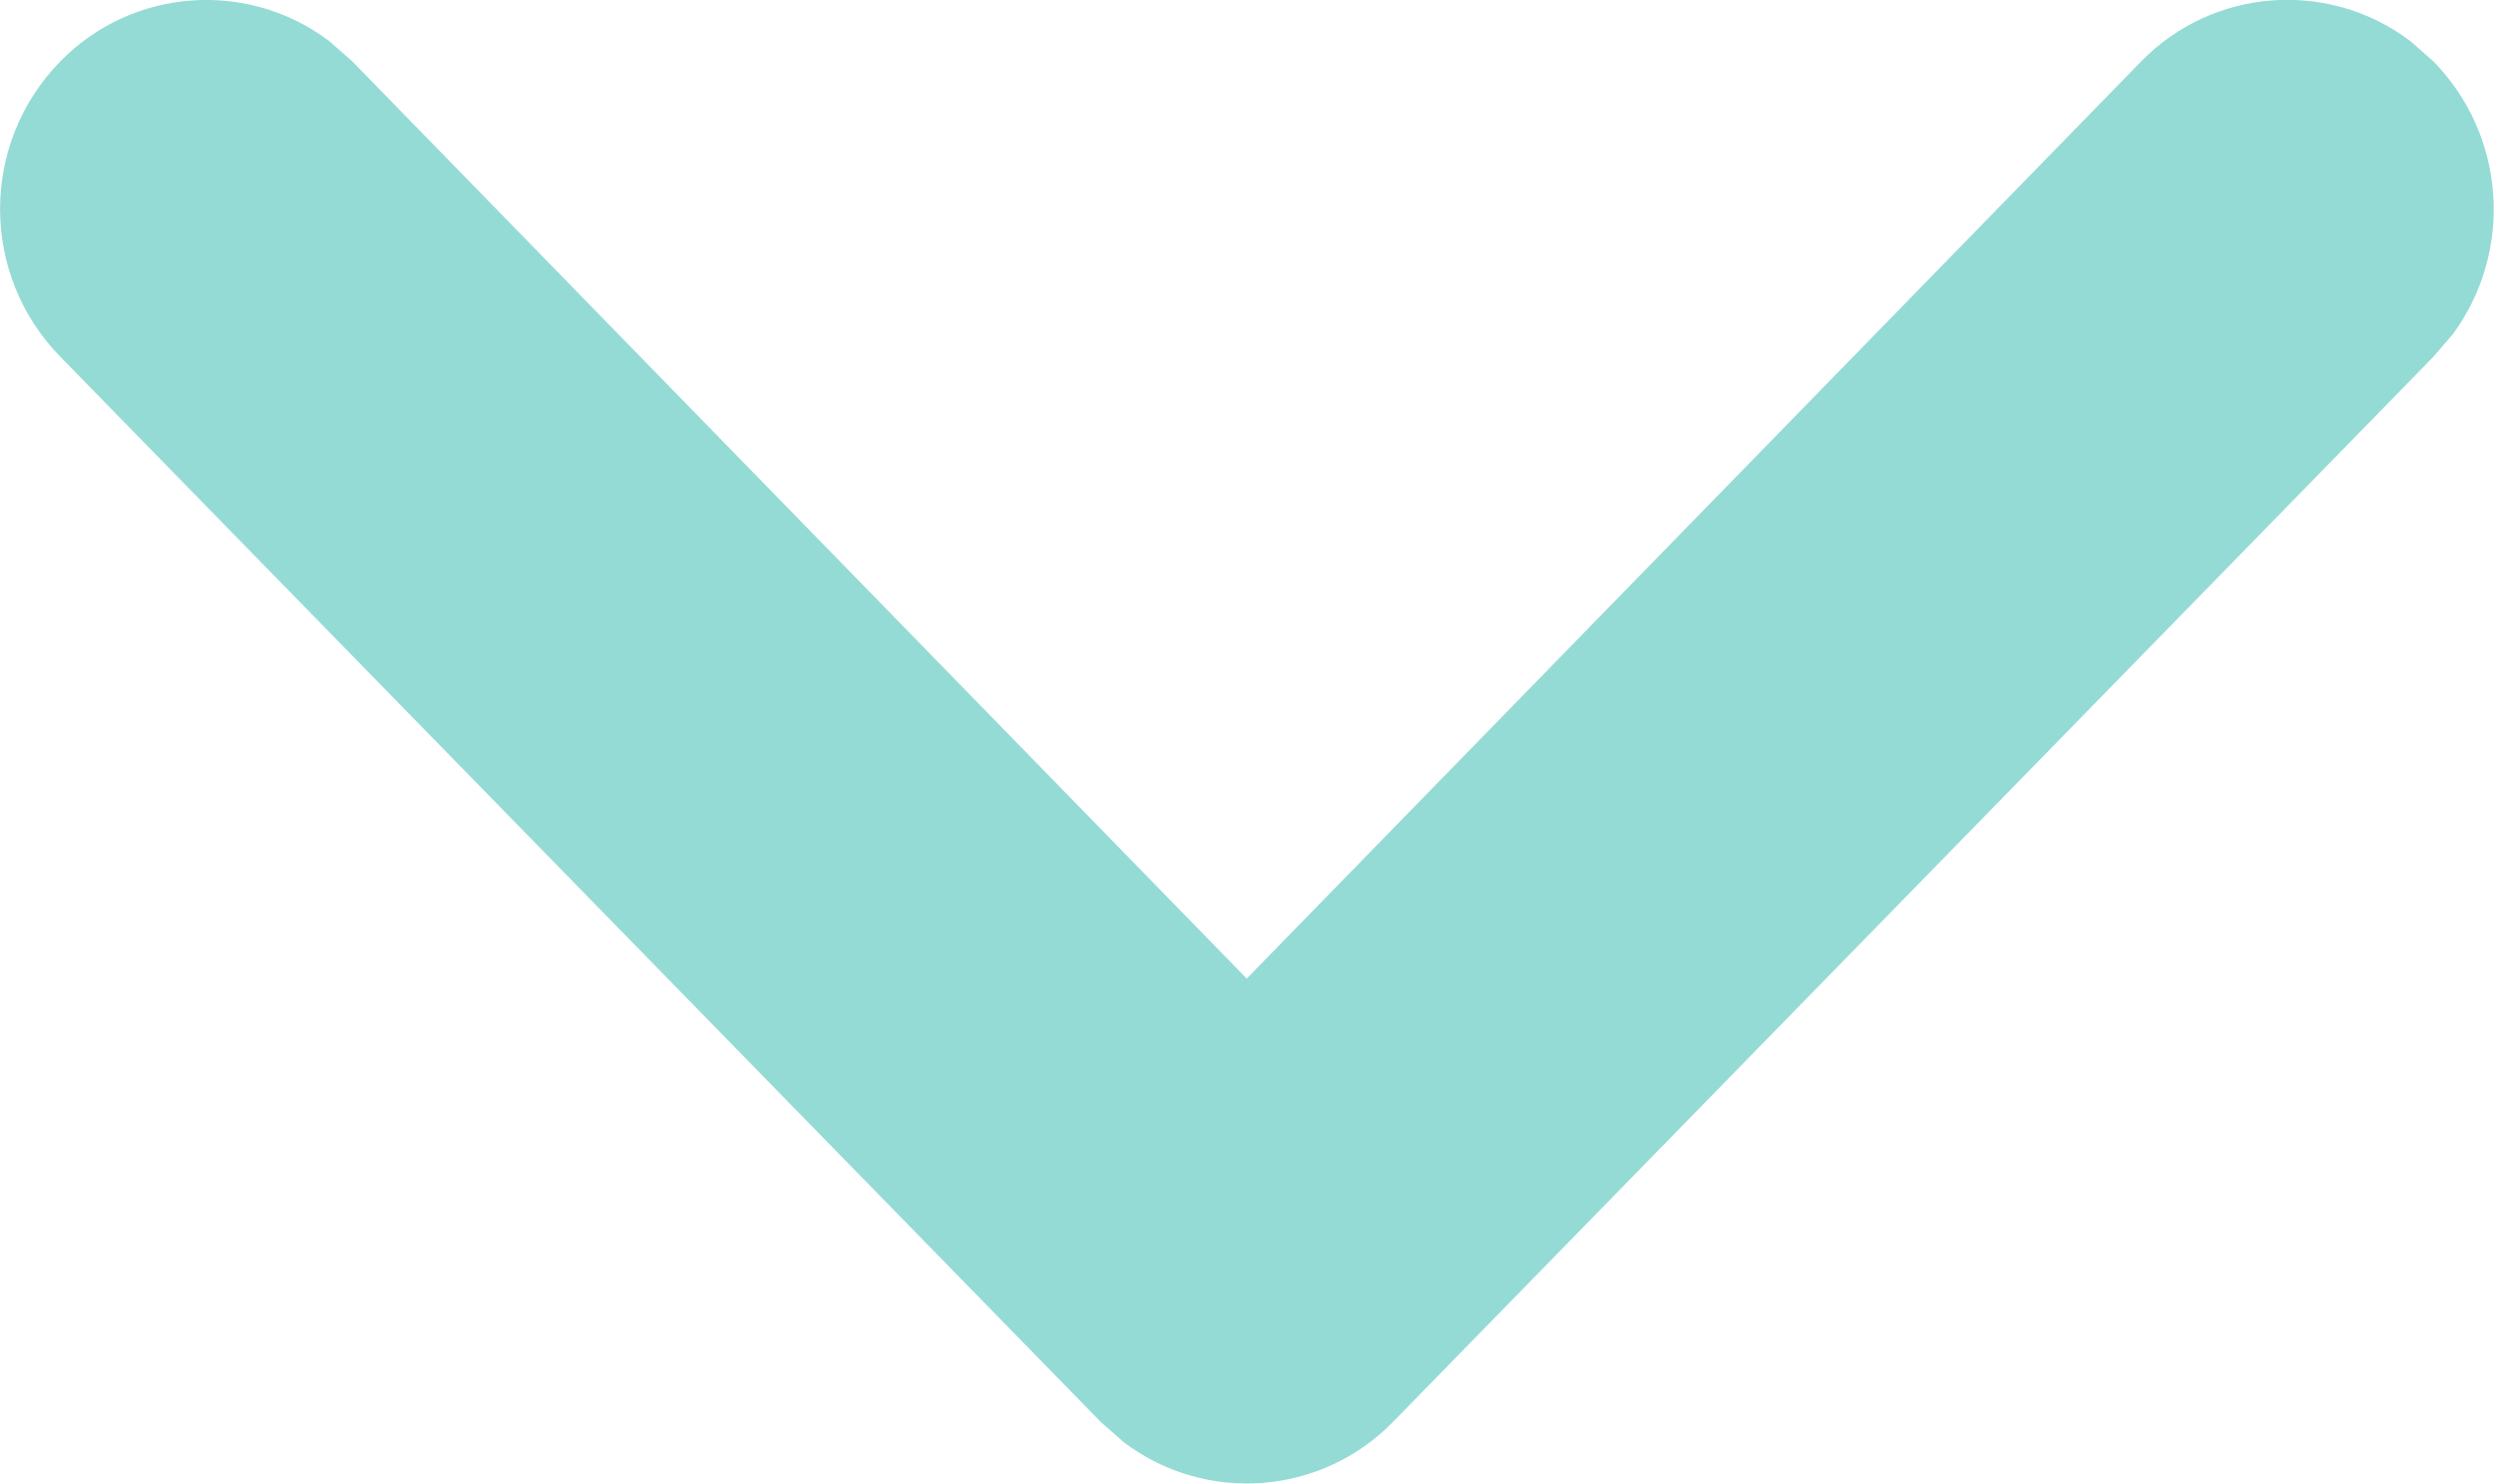
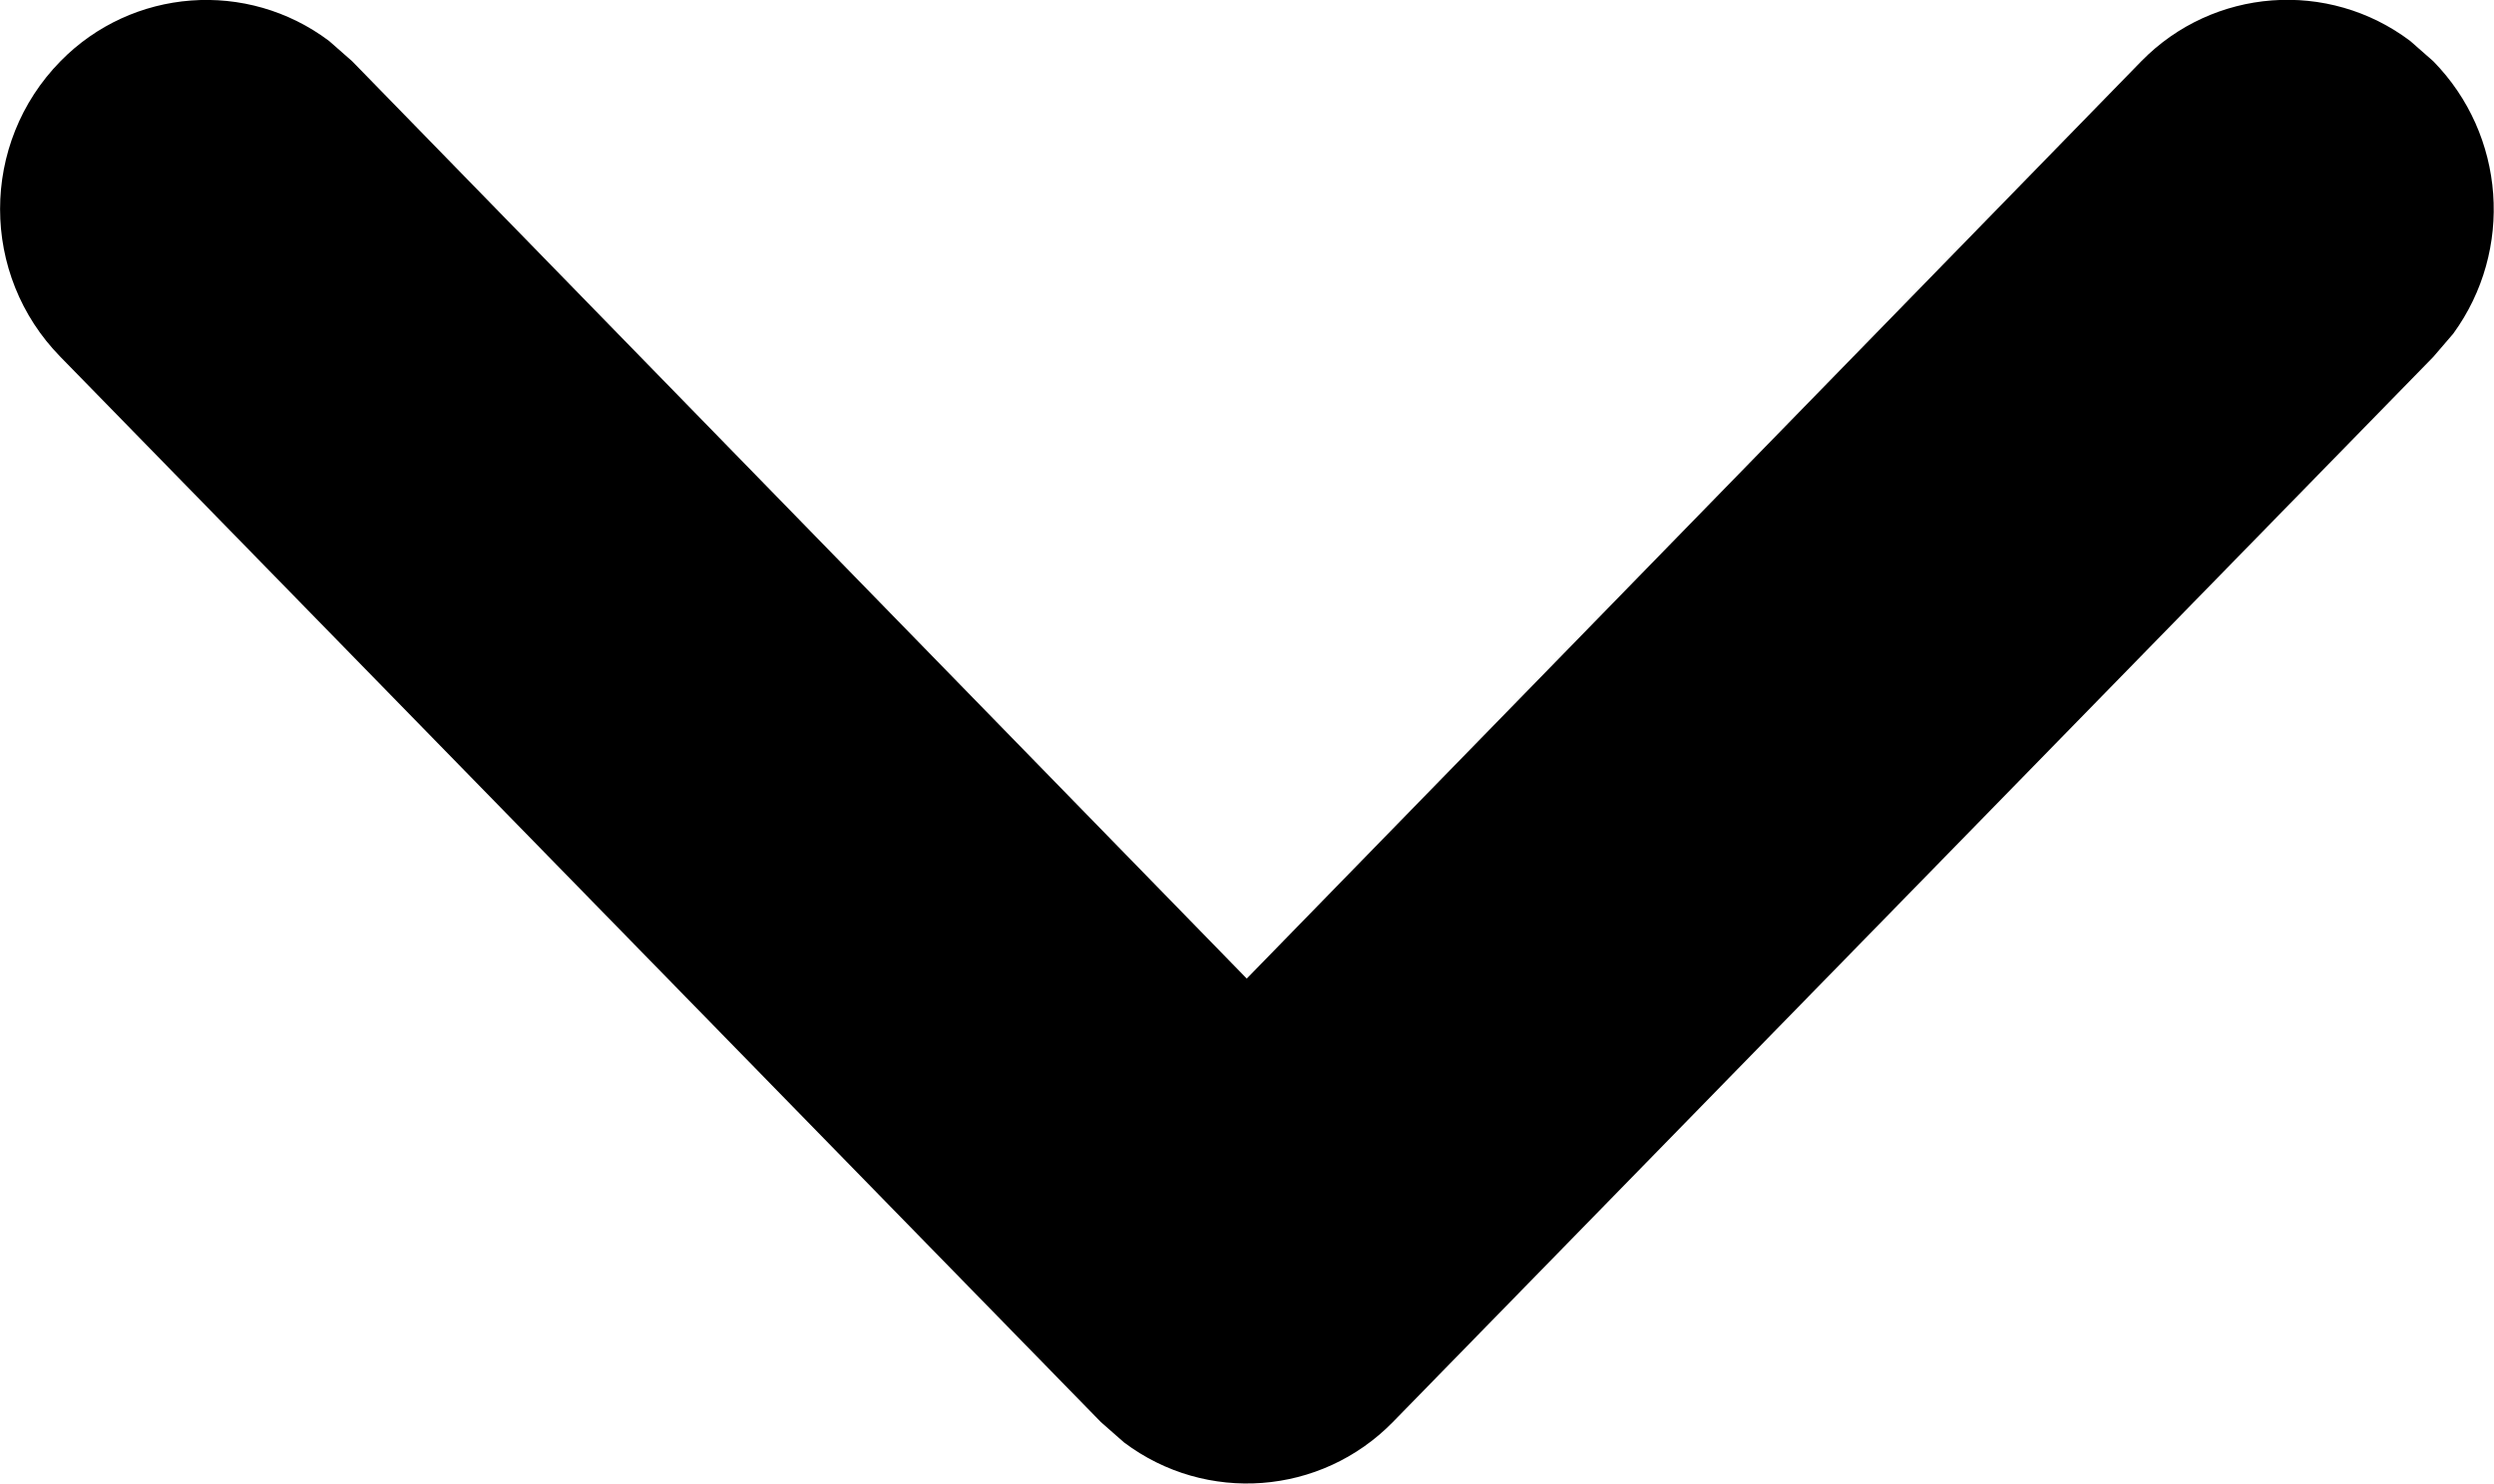
- <svg xmlns="http://www.w3.org/2000/svg" width="9.858" height="5.866" viewBox="0 0 9.858 5.866">
-   <path id="arrow_dow_copy_5" data-name="arrow dow copy 5" d="M451.254,4895.206a.807.807,0,0,1,1.062-.08l.091.08,3.536,3.627,3.536-3.627a.807.807,0,0,1,1.063-.08l.091.08a.836.836,0,0,1,.079,1.077l-.079.092-4.113,4.212a.807.807,0,0,1-1.062.08l-.091-.08-4.113-4.212A.835.835,0,0,1,451.254,4895.206Z" transform="translate(-451.015 -4894.964)" fill="#95dbd5" />
+ <svg xmlns="http://www.w3.org/2000/svg" data-name="social-icon" width="9.858" height="5.866" viewBox="0 0 9.858 5.866">
+   <path id="arrow_dow_copy_5" data-name="arrow dow copy 5" d="M451.254,4895.206a.807.807,0,0,1,1.062-.08l.091.08,3.536,3.627,3.536-3.627a.807.807,0,0,1,1.063-.08l.091.08a.836.836,0,0,1,.079,1.077l-.079.092-4.113,4.212a.807.807,0,0,1-1.062.08l-.091-.08-4.113-4.212A.835.835,0,0,1,451.254,4895.206Z" transform="translate(-451.015 -4894.964)" />
</svg>
